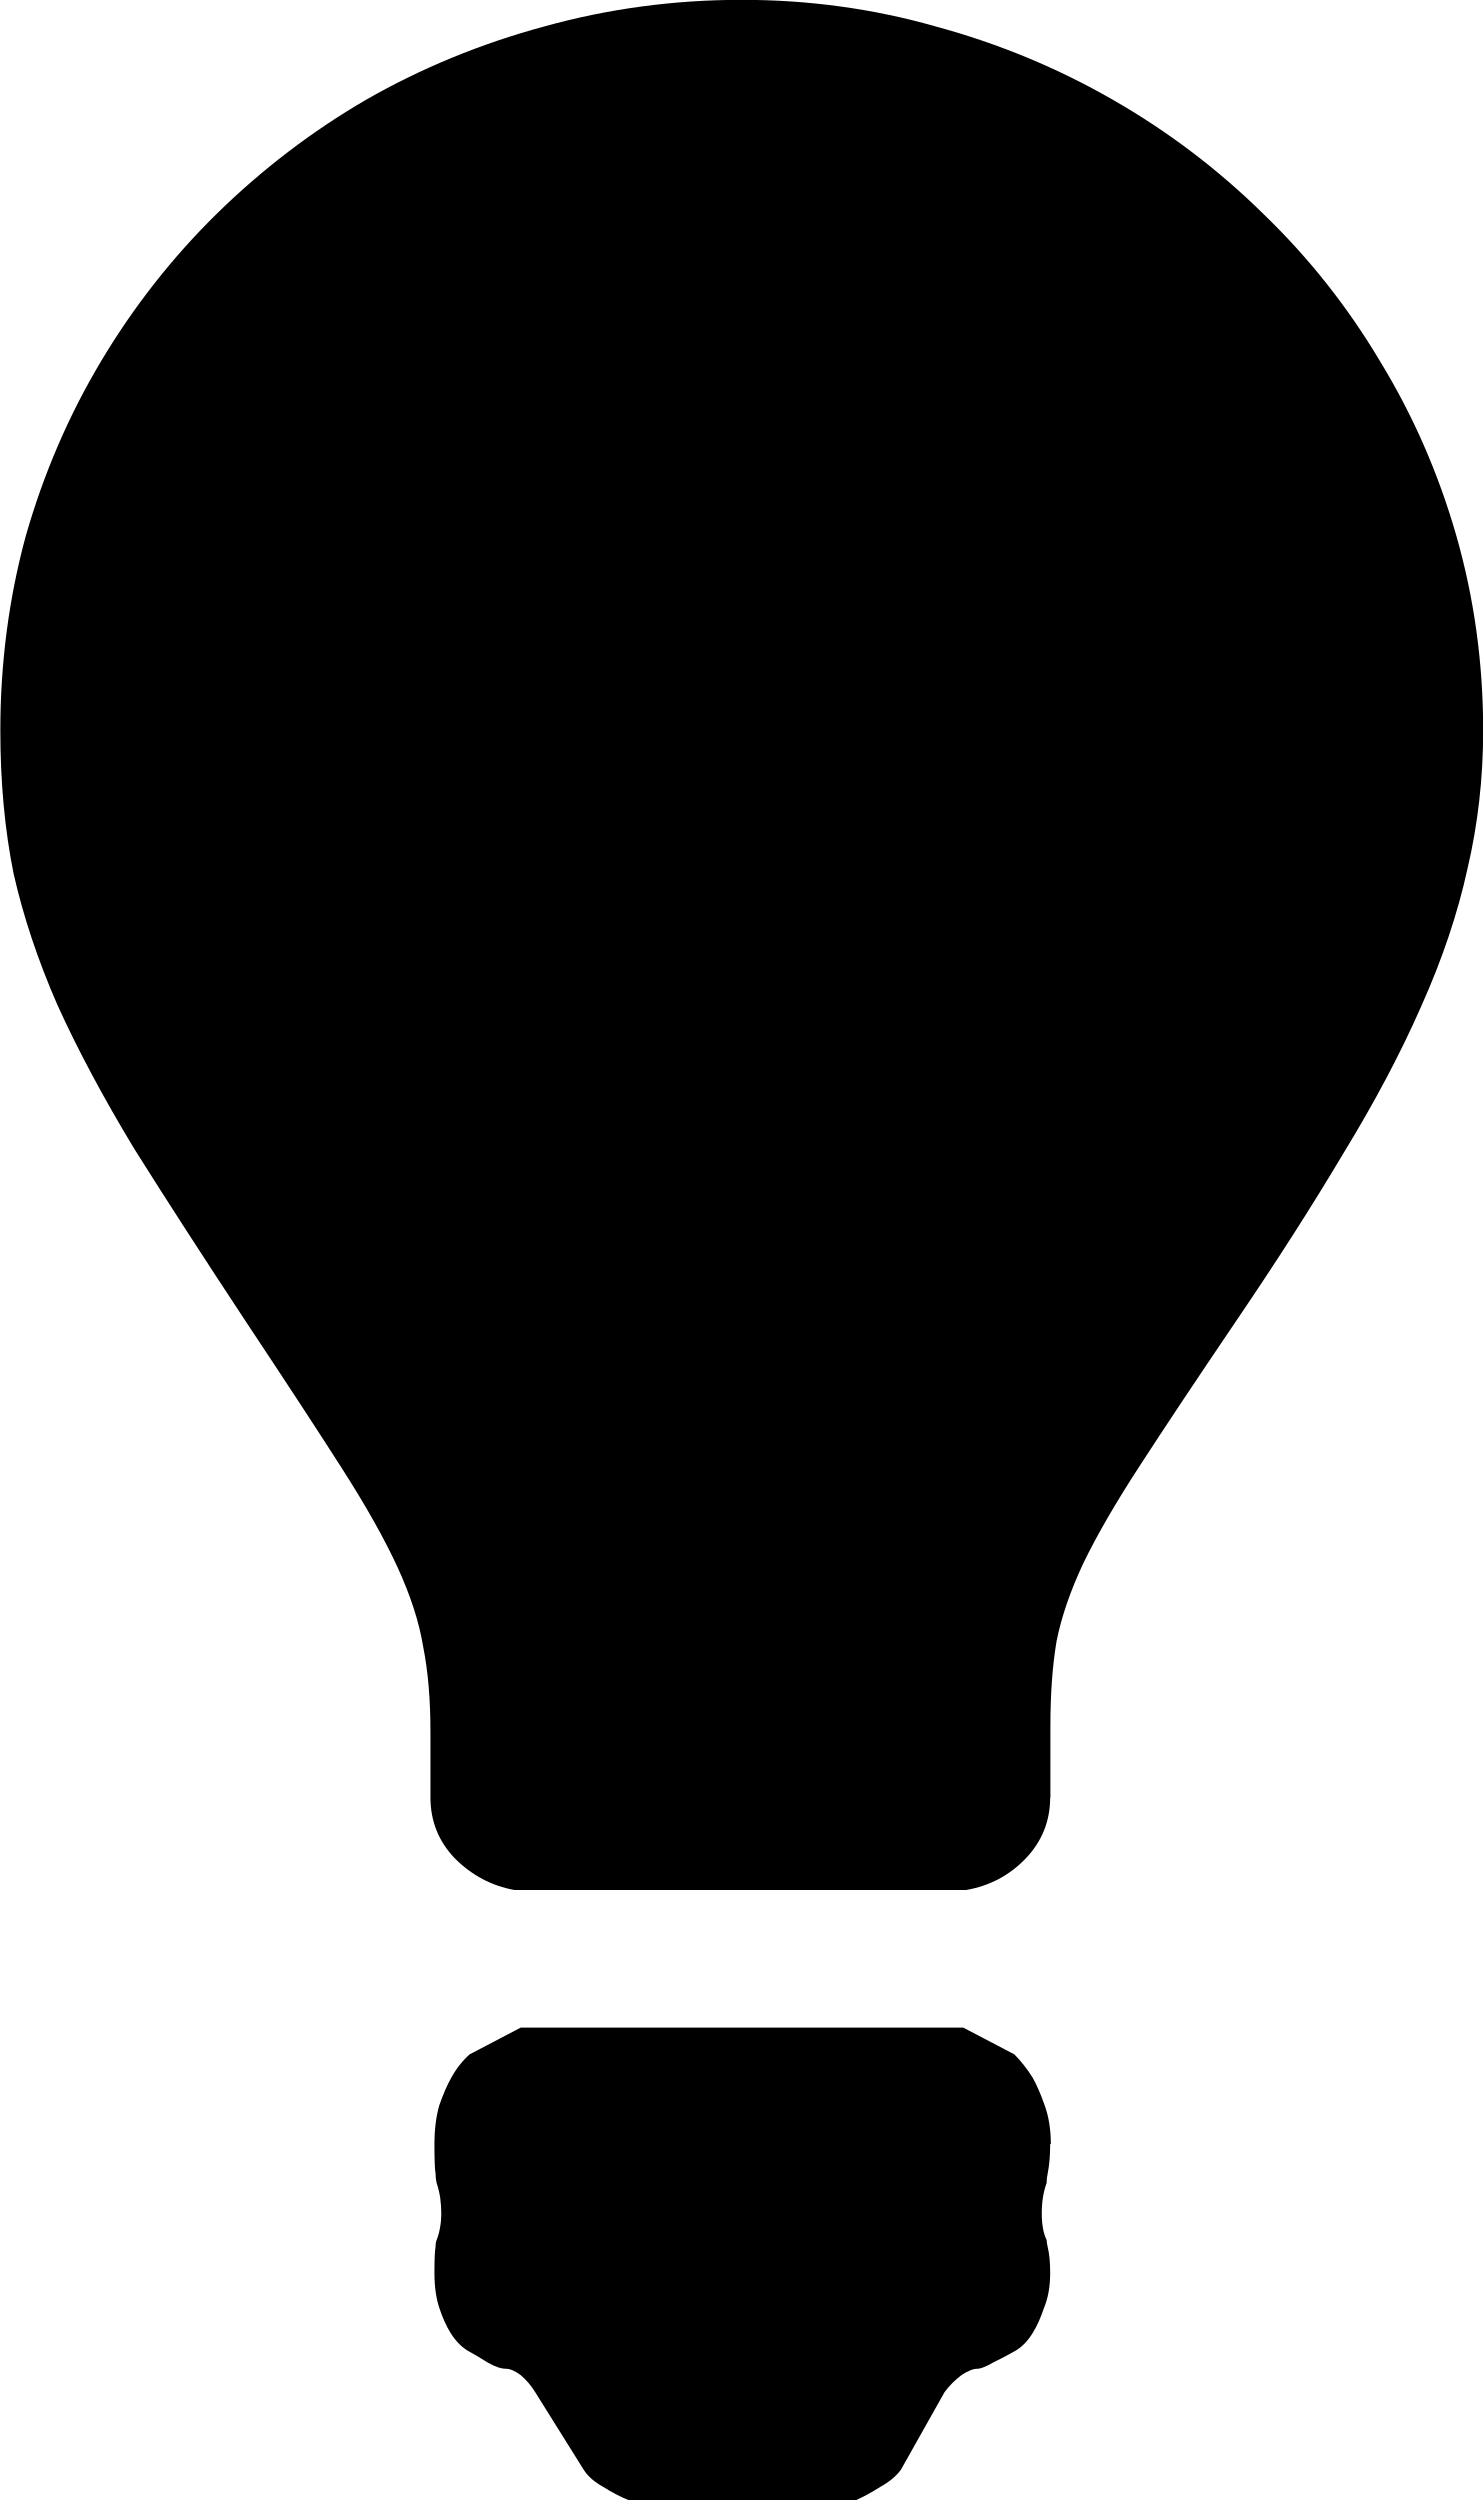
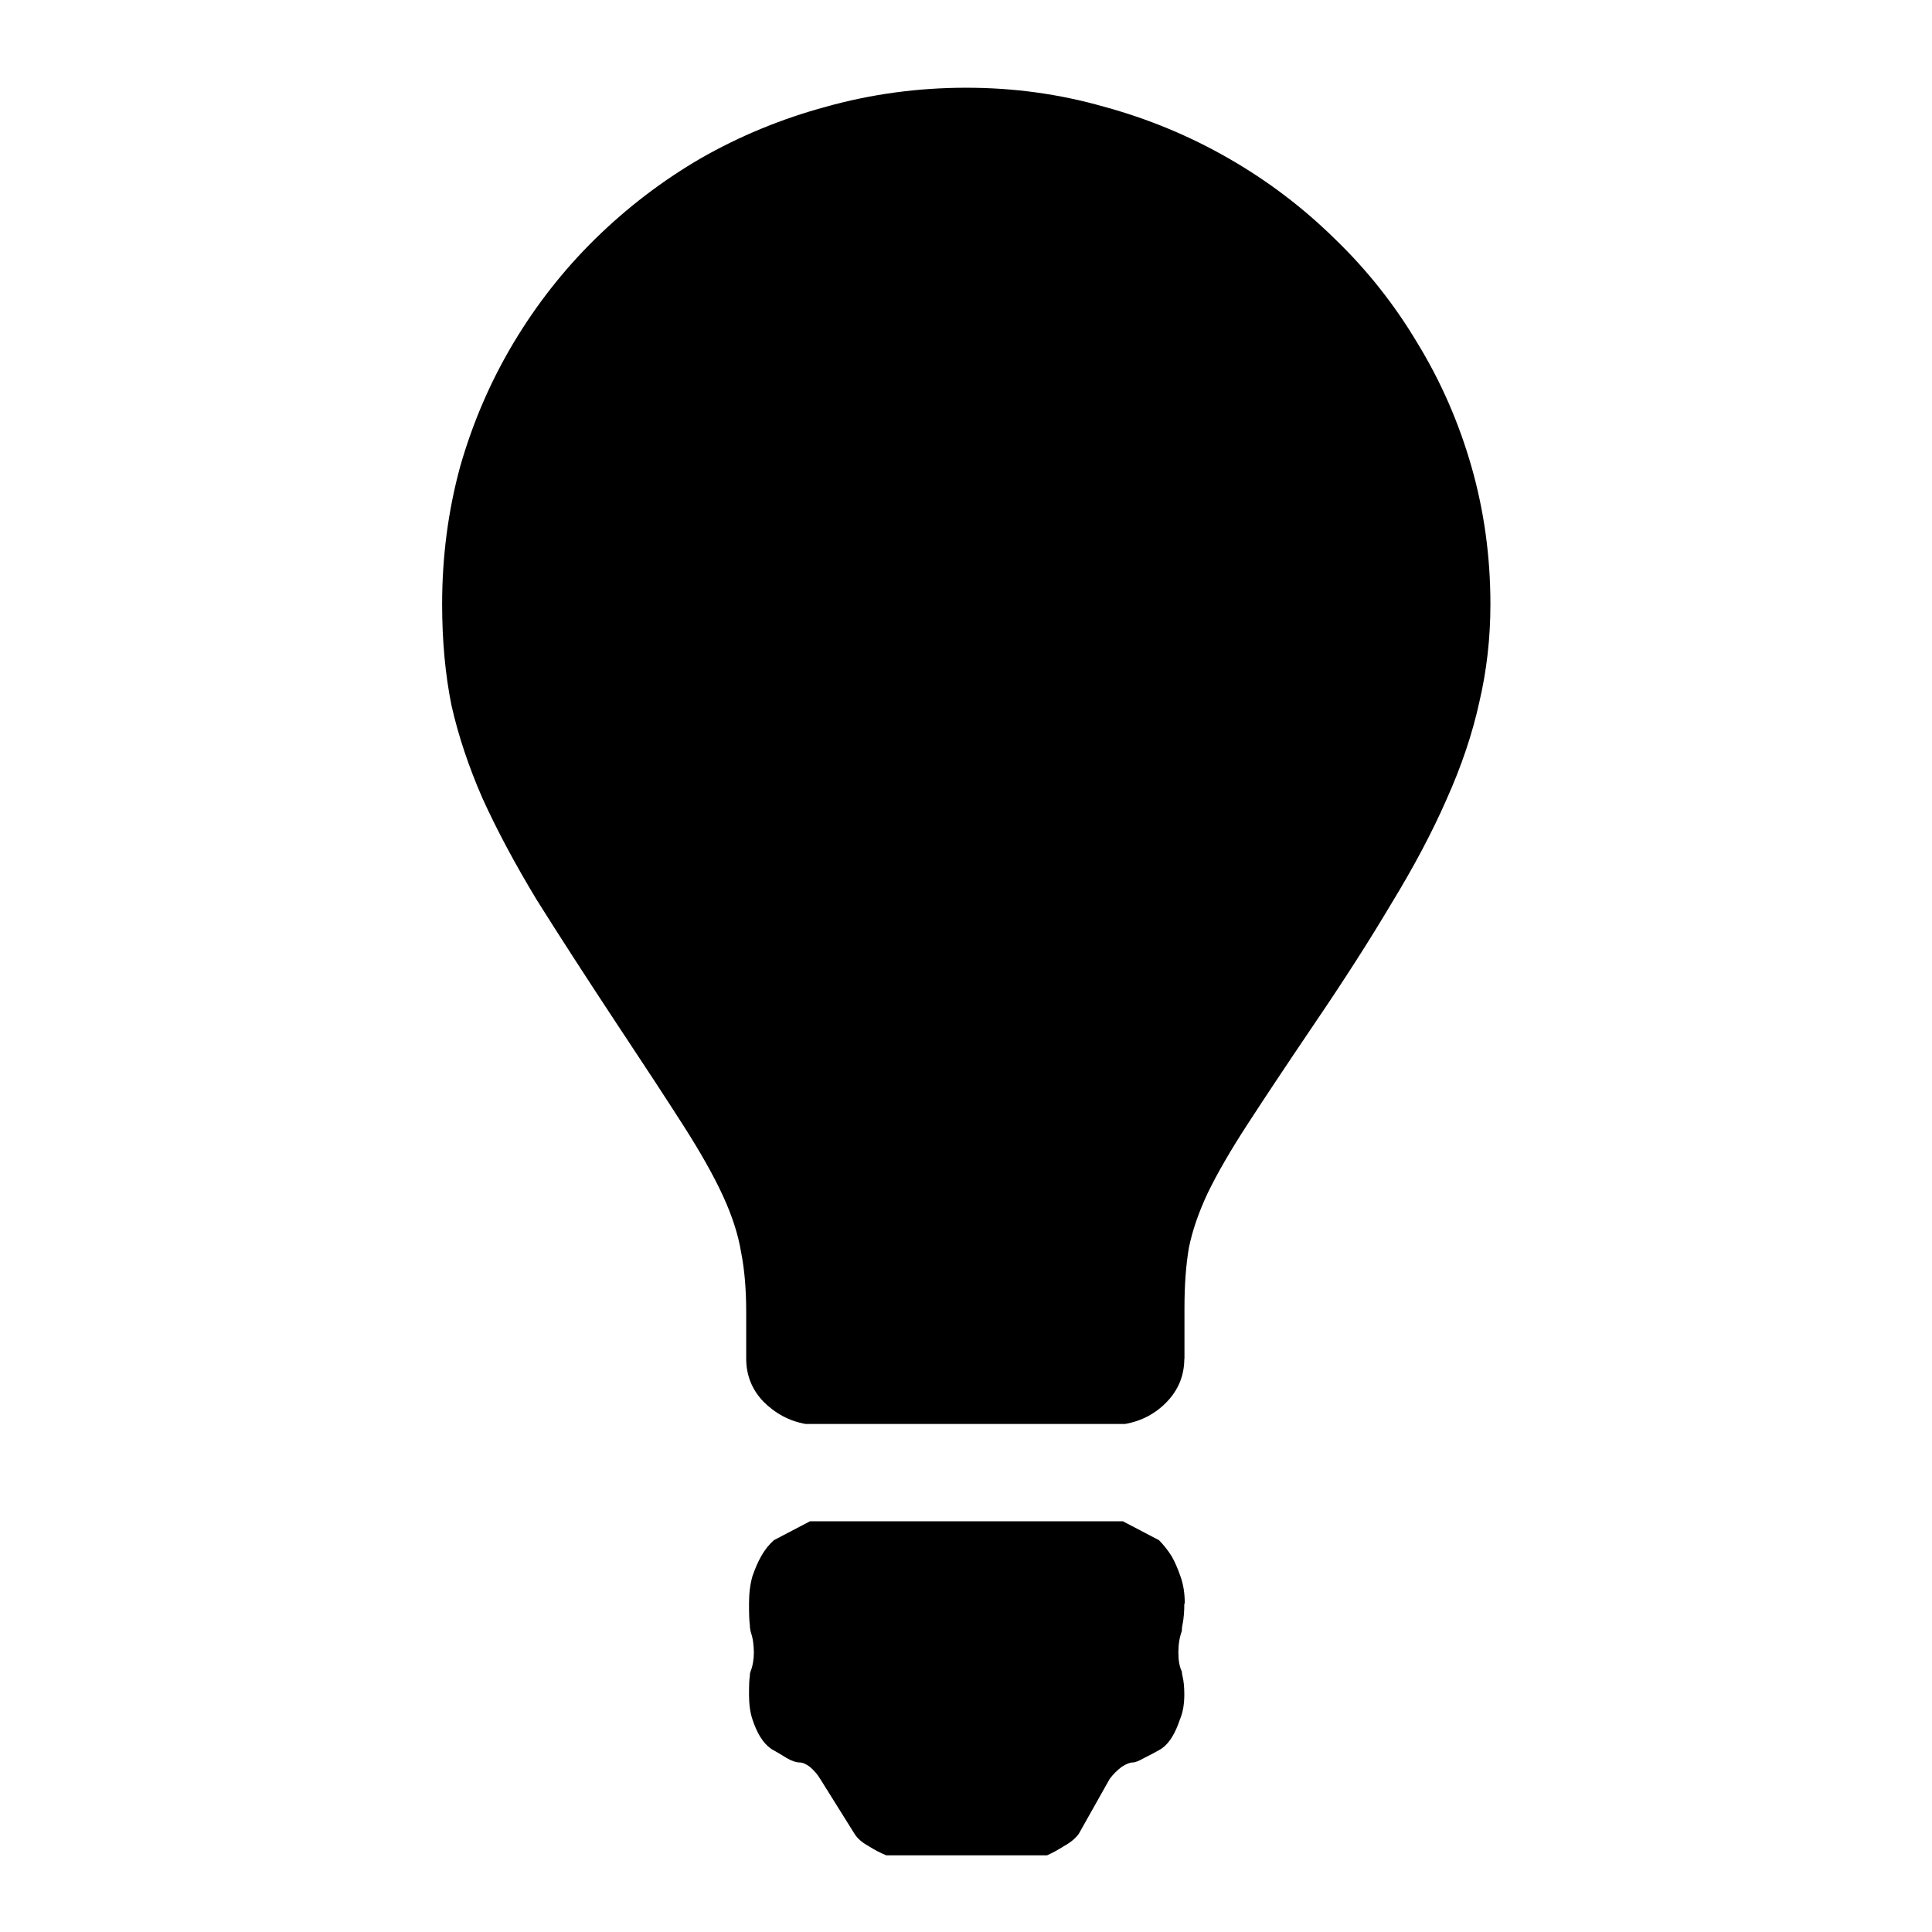
- <svg xmlns="http://www.w3.org/2000/svg" width="44.228" height="74.571" viewBox="0 0 44.228 74.571" id="svg5125" version="1.1">
+ <svg xmlns="http://www.w3.org/2000/svg" width="75" height="75" viewBox="0 0 75 75" id="svg5125" version="1.1">
  <defs id="defs5127">
    <filter height="2" y="-0.5" width="1.6" x="-0.3" style="color-interpolation-filters:sRGB" id="filter7274">
      <feGaussianBlur stdDeviation="15" result="result8" id="feGaussianBlur7276" />
      <feTurbulence seed="27" result="result7" type="fractalNoise" numOctaves="5" baseFrequency="0.025" id="feTurbulence7278" />
      <feComposite in2="result8" result="result6" operator="over" in="result7" id="feComposite7280" />
      <feColorMatrix result="result9" values="1 0 0 0 0 0 1 0 0 0 0 0 1 0 0 0 0 0 6 -4 " id="feColorMatrix7282" />
      <feDisplacementMap in="result7" in2="result9" xChannelSelector="A" yChannelSelector="A" scale="45" result="result4" id="feDisplacementMap7284" />
      <feComposite in2="result4" result="result2" operator="in" in="result8" id="feComposite7286" />
      <feComposite result="fbSourceGraphic" in="result2" operator="in" in2="result9" id="feComposite7288" />
      <feComposite operator="arithmetic" k2="1" k1="0.5" in="fbSourceGraphic" in2="fbSourceGraphic" result="result91" id="feComposite7290" k3="0" k4="0" />
      <feBlend in="fbSourceGraphic" mode="multiply" in2="result91" id="feBlend7292" />
    </filter>
    <filter x="-0.25" width="1.5" y="-0.25" height="1.5" style="color-interpolation-filters:sRGB" id="filter7314">
      <feGaussianBlur result="result9" in="SourceGraphic" stdDeviation="1" id="feGaussianBlur7316" />
      <feTurbulence baseFrequency="0.02" numOctaves="5" type="fractalNoise" result="result7" seed="0" id="feTurbulence7318" />
      <feColorMatrix values="1 0 0 0 0 0 1 0 0 0 0 0 1 0 0 0 0 0 1 0 " result="result5" id="feColorMatrix7320" />
      <feComposite in="result9" operator="out" result="result6" in2="result5" id="feComposite7322" />
      <feGaussianBlur stdDeviation="0.5" result="result11" id="feGaussianBlur7324" />
      <feDisplacementMap result="result4" scale="100" yChannelSelector="G" xChannelSelector="A" in2="result11" in="result5" id="feDisplacementMap7326" />
      <feComposite in="result9" operator="in" result="result2" in2="result4" id="feComposite7328" />
      <feComposite in2="SourceGraphic" operator="in" result="fbSourceGraphic" id="feComposite7330" />
      <feBlend mode="multiply" result="fbSourceGraphic" in2="fbSourceGraphic" id="feBlend7332" />
      <feDiffuseLighting diffuseConstant="0.7" surfaceScale="10" in="fbSourceGraphic" result="result10" id="feDiffuseLighting7334">
        <feDistantLight elevation="25" azimuth="235" id="feDistantLight7336" />
      </feDiffuseLighting>
      <feComposite operator="in" result="result2" in="result10" in2="fbSourceGraphic" id="feComposite7338" />
      <feComposite k3="1" k2="1" operator="arithmetic" result="result4" in="fbSourceGraphic" in2="result2" id="feComposite7340" k1="0" k4="0" />
    </filter>
    <filter height="1.5" y="-0.25" width="1.5" x="-0.25" style="color-interpolation-filters:sRGB" id="filter7426">
      <feGaussianBlur result="result8" stdDeviation="4" id="feGaussianBlur7428" />
      <feTurbulence baseFrequency="0.025 0.2" numOctaves="3" type="fractalNoise" result="result7" seed="22" id="feTurbulence7430" />
      <feComposite in2="result8" operator="in" in="SourceGraphic" result="result6" id="feComposite7432" />
      <feDisplacementMap in2="result6" result="result4" scale="50" yChannelSelector="A" xChannelSelector="A" in="result7" id="feDisplacementMap7434" />
      <feFlood flood-color="rgb(230,211,138)" flood-opacity="1" id="feFlood7436" />
      <feComposite in2="result4" operator="atop" result="result2" id="feComposite7438" />
      <feComposite in2="SourceGraphic" operator="atop" in="result2" result="result9" id="feComposite7440" />
      <feGaussianBlur result="result0" in="result9" stdDeviation="8" id="feGaussianBlur7442" />
      <feSpecularLighting specularExponent="15" specularConstant="0.7" surfaceScale="5" lighting-color="#ffffff" result="result1" in="result0" id="feSpecularLighting7444">
        <feDistantLight azimuth="235" elevation="50" id="feDistantLight7446" />
      </feSpecularLighting>
      <feComposite operator="in" result="result2" in="result1" in2="result9" id="feComposite7448" />
      <feComposite k3="0.5" k2="0.5" operator="arithmetic" result="result4" in="result9" in2="result2" id="feComposite7450" k1="0" k4="0" />
      <feConvolveMatrix order="3 3" kernelMatrix="2 0 0 0 2 0 0 0 -2 " targetX="2" targetY="2" result="result10" id="feConvolveMatrix7452" />
      <feBlend mode="multiply" in="result10" in2="result10" id="feBlend7454" />
    </filter>
  </defs>
-   <g id="layer1" transform="translate(-90.38614,-902.5767)">
-     <g transform="matrix(6.599515,0,0,6.599515,-542.1539,-312.1611)" style="font-style:normal;font-variant:normal;font-weight:normal;font-stretch:normal;font-size:17.5px;line-height:125%;font-family:'Archivo Narrow';-inkscape-font-specification:'Archivo Narrow';letter-spacing:0px;word-spacing:0px;fill:#000000;fill-opacity:1;stroke:none;stroke-width:1px;stroke-linecap:butt;stroke-linejoin:miter;stroke-opacity:1" id="flowRoot8568">
-       <path d="m 100.593,192.189 q 0,0.159 -0.11,0.275 -0.11,0.115 -0.269,0.143 h -2.043 q -0.154,-0.028 -0.269,-0.143 -0.11,-0.115 -0.11,-0.275 v -0.297 q 0,-0.22 -0.033,-0.385 -0.027,-0.165 -0.115,-0.357 -0.088,-0.192 -0.253,-0.45 -0.165,-0.258 -0.428,-0.654 -0.297,-0.45 -0.511,-0.791 -0.209,-0.346 -0.346,-0.648 -0.132,-0.302 -0.198,-0.593 -0.06,-0.297 -0.06,-0.648 0,-0.456 0.115,-0.879 0.121,-0.423 0.341,-0.791 0.22,-0.368 0.522,-0.665 0.308,-0.302 0.676,-0.516 0.374,-0.214 0.802,-0.33 0.434,-0.121 0.895,-0.121 0.456,0 0.879,0.121 0.423,0.115 0.797,0.33 0.374,0.214 0.681,0.516 0.308,0.297 0.527,0.665 0.225,0.368 0.346,0.791 0.121,0.423 0.121,0.879 0,0.324 -0.071,0.626 -0.066,0.302 -0.209,0.621 -0.137,0.313 -0.352,0.665 -0.209,0.352 -0.489,0.764 -0.264,0.39 -0.428,0.643 -0.165,0.253 -0.258,0.445 -0.088,0.187 -0.121,0.352 -0.028,0.165 -0.028,0.385 v 0.324 z m 0,1.566 q 0,0.077 -0.011,0.132 -0.005,0.022 -0.005,0.044 -0.022,0.06 -0.022,0.137 0,0.077 0.022,0.121 0,0.011 0.005,0.033 0.011,0.044 0.011,0.115 0,0.093 -0.028,0.159 -0.022,0.066 -0.049,0.11 -0.033,0.055 -0.077,0.082 -0.049,0.028 -0.104,0.055 -0.049,0.028 -0.071,0.028 -0.028,0 -0.071,0.028 -0.044,0.033 -0.077,0.077 l -0.198,0.352 q -0.033,0.044 -0.093,0.077 -0.06,0.038 -0.11,0.06 h -1.027 q -0.055,-0.022 -0.115,-0.06 -0.06,-0.033 -0.088,-0.077 l -0.22,-0.352 q -0.027,-0.044 -0.066,-0.077 -0.038,-0.028 -0.066,-0.028 -0.033,0 -0.082,-0.028 -0.044,-0.028 -0.093,-0.055 -0.044,-0.028 -0.077,-0.082 -0.027,-0.044 -0.049,-0.11 -0.022,-0.066 -0.022,-0.159 0,-0.093 0.005,-0.115 0,-0.022 0.005,-0.033 0.011,-0.028 0.016,-0.06 0.005,-0.028 0.005,-0.06 0,-0.033 -0.005,-0.071 -0.005,-0.033 -0.016,-0.066 -0.005,-0.022 -0.005,-0.044 -0.005,-0.028 -0.005,-0.132 0,-0.099 0.022,-0.176 0.027,-0.077 0.055,-0.126 0.033,-0.06 0.082,-0.104 l 0.231,-0.121 h 2 l 0.231,0.121 q 0.044,0.044 0.082,0.104 0.028,0.049 0.055,0.126 0.028,0.077 0.028,0.176 z" style="font-style:normal;font-variant:normal;font-weight:normal;font-stretch:normal;font-size:11.25px;line-height:110%;font-family:'Archivo Narrow';-inkscape-font-specification:'Archivo Narrow'" id="path6427" />
+   <g id="layer1" transform="translate(-85.38614,-902.1476)">
+     <g transform="matrix(6.071955,0,0,6.071955,-479.4352,-212.0752)" style="font-style:normal;font-variant:normal;font-weight:normal;font-stretch:normal;font-size:17.5px;line-height:125%;font-family:'Archivo Narrow';-inkscape-font-specification:'Archivo Narrow';letter-spacing:0px;word-spacing:0px;fill:#000000;fill-opacity:1;stroke:none;stroke-width:1.087px;stroke-linecap:butt;stroke-linejoin:miter;stroke-opacity:1" id="flowRoot8568">
+       <path d="m 100.593,192.189 q 0,0.159 -0.11,0.275 -0.11,0.115 -0.269,0.143 h -2.043 q -0.154,-0.028 -0.269,-0.143 -0.11,-0.115 -0.11,-0.275 v -0.297 q 0,-0.22 -0.033,-0.385 -0.027,-0.165 -0.115,-0.357 -0.088,-0.192 -0.253,-0.45 -0.165,-0.258 -0.428,-0.654 -0.297,-0.45 -0.511,-0.791 -0.209,-0.346 -0.346,-0.648 -0.132,-0.302 -0.198,-0.593 -0.06,-0.297 -0.06,-0.648 0,-0.456 0.115,-0.879 0.121,-0.423 0.341,-0.791 0.22,-0.368 0.522,-0.665 0.308,-0.302 0.676,-0.516 0.374,-0.214 0.802,-0.33 0.434,-0.121 0.895,-0.121 0.456,0 0.879,0.121 0.423,0.115 0.797,0.33 0.374,0.214 0.681,0.516 0.308,0.297 0.527,0.665 0.225,0.368 0.346,0.791 0.121,0.423 0.121,0.879 0,0.324 -0.071,0.626 -0.066,0.302 -0.209,0.621 -0.137,0.313 -0.352,0.665 -0.209,0.352 -0.489,0.764 -0.264,0.39 -0.428,0.643 -0.165,0.253 -0.258,0.445 -0.088,0.187 -0.121,0.352 -0.028,0.165 -0.028,0.385 v 0.324 z m 0,1.566 q 0,0.077 -0.011,0.132 -0.005,0.022 -0.005,0.044 -0.022,0.06 -0.022,0.137 0,0.077 0.022,0.121 0,0.011 0.005,0.033 0.011,0.044 0.011,0.115 0,0.093 -0.028,0.159 -0.022,0.066 -0.049,0.11 -0.033,0.055 -0.077,0.082 -0.049,0.028 -0.104,0.055 -0.049,0.028 -0.071,0.028 -0.028,0 -0.071,0.028 -0.044,0.033 -0.077,0.077 l -0.198,0.352 q -0.033,0.044 -0.093,0.077 -0.06,0.038 -0.11,0.06 h -1.027 q -0.055,-0.022 -0.115,-0.06 -0.06,-0.033 -0.088,-0.077 l -0.22,-0.352 q -0.027,-0.044 -0.066,-0.077 -0.038,-0.028 -0.066,-0.028 -0.033,0 -0.082,-0.028 -0.044,-0.028 -0.093,-0.055 -0.044,-0.028 -0.077,-0.082 -0.027,-0.044 -0.049,-0.11 -0.022,-0.066 -0.022,-0.159 0,-0.093 0.005,-0.115 0,-0.022 0.005,-0.033 0.011,-0.028 0.016,-0.06 0.005,-0.028 0.005,-0.06 0,-0.033 -0.005,-0.071 -0.005,-0.033 -0.016,-0.066 -0.005,-0.022 -0.005,-0.044 -0.005,-0.028 -0.005,-0.132 0,-0.099 0.022,-0.176 0.027,-0.077 0.055,-0.126 0.033,-0.06 0.082,-0.104 l 0.231,-0.121 h 2 l 0.231,0.121 q 0.044,0.044 0.082,0.104 0.028,0.049 0.055,0.126 0.028,0.077 0.028,0.176 z" style="font-style:normal;font-variant:normal;font-weight:normal;font-stretch:normal;font-size:11.25px;line-height:110%;font-family:'Archivo Narrow';-inkscape-font-specification:'Archivo Narrow';stroke-width:1.087px" id="path6427" />
    </g>
  </g>
</svg>
